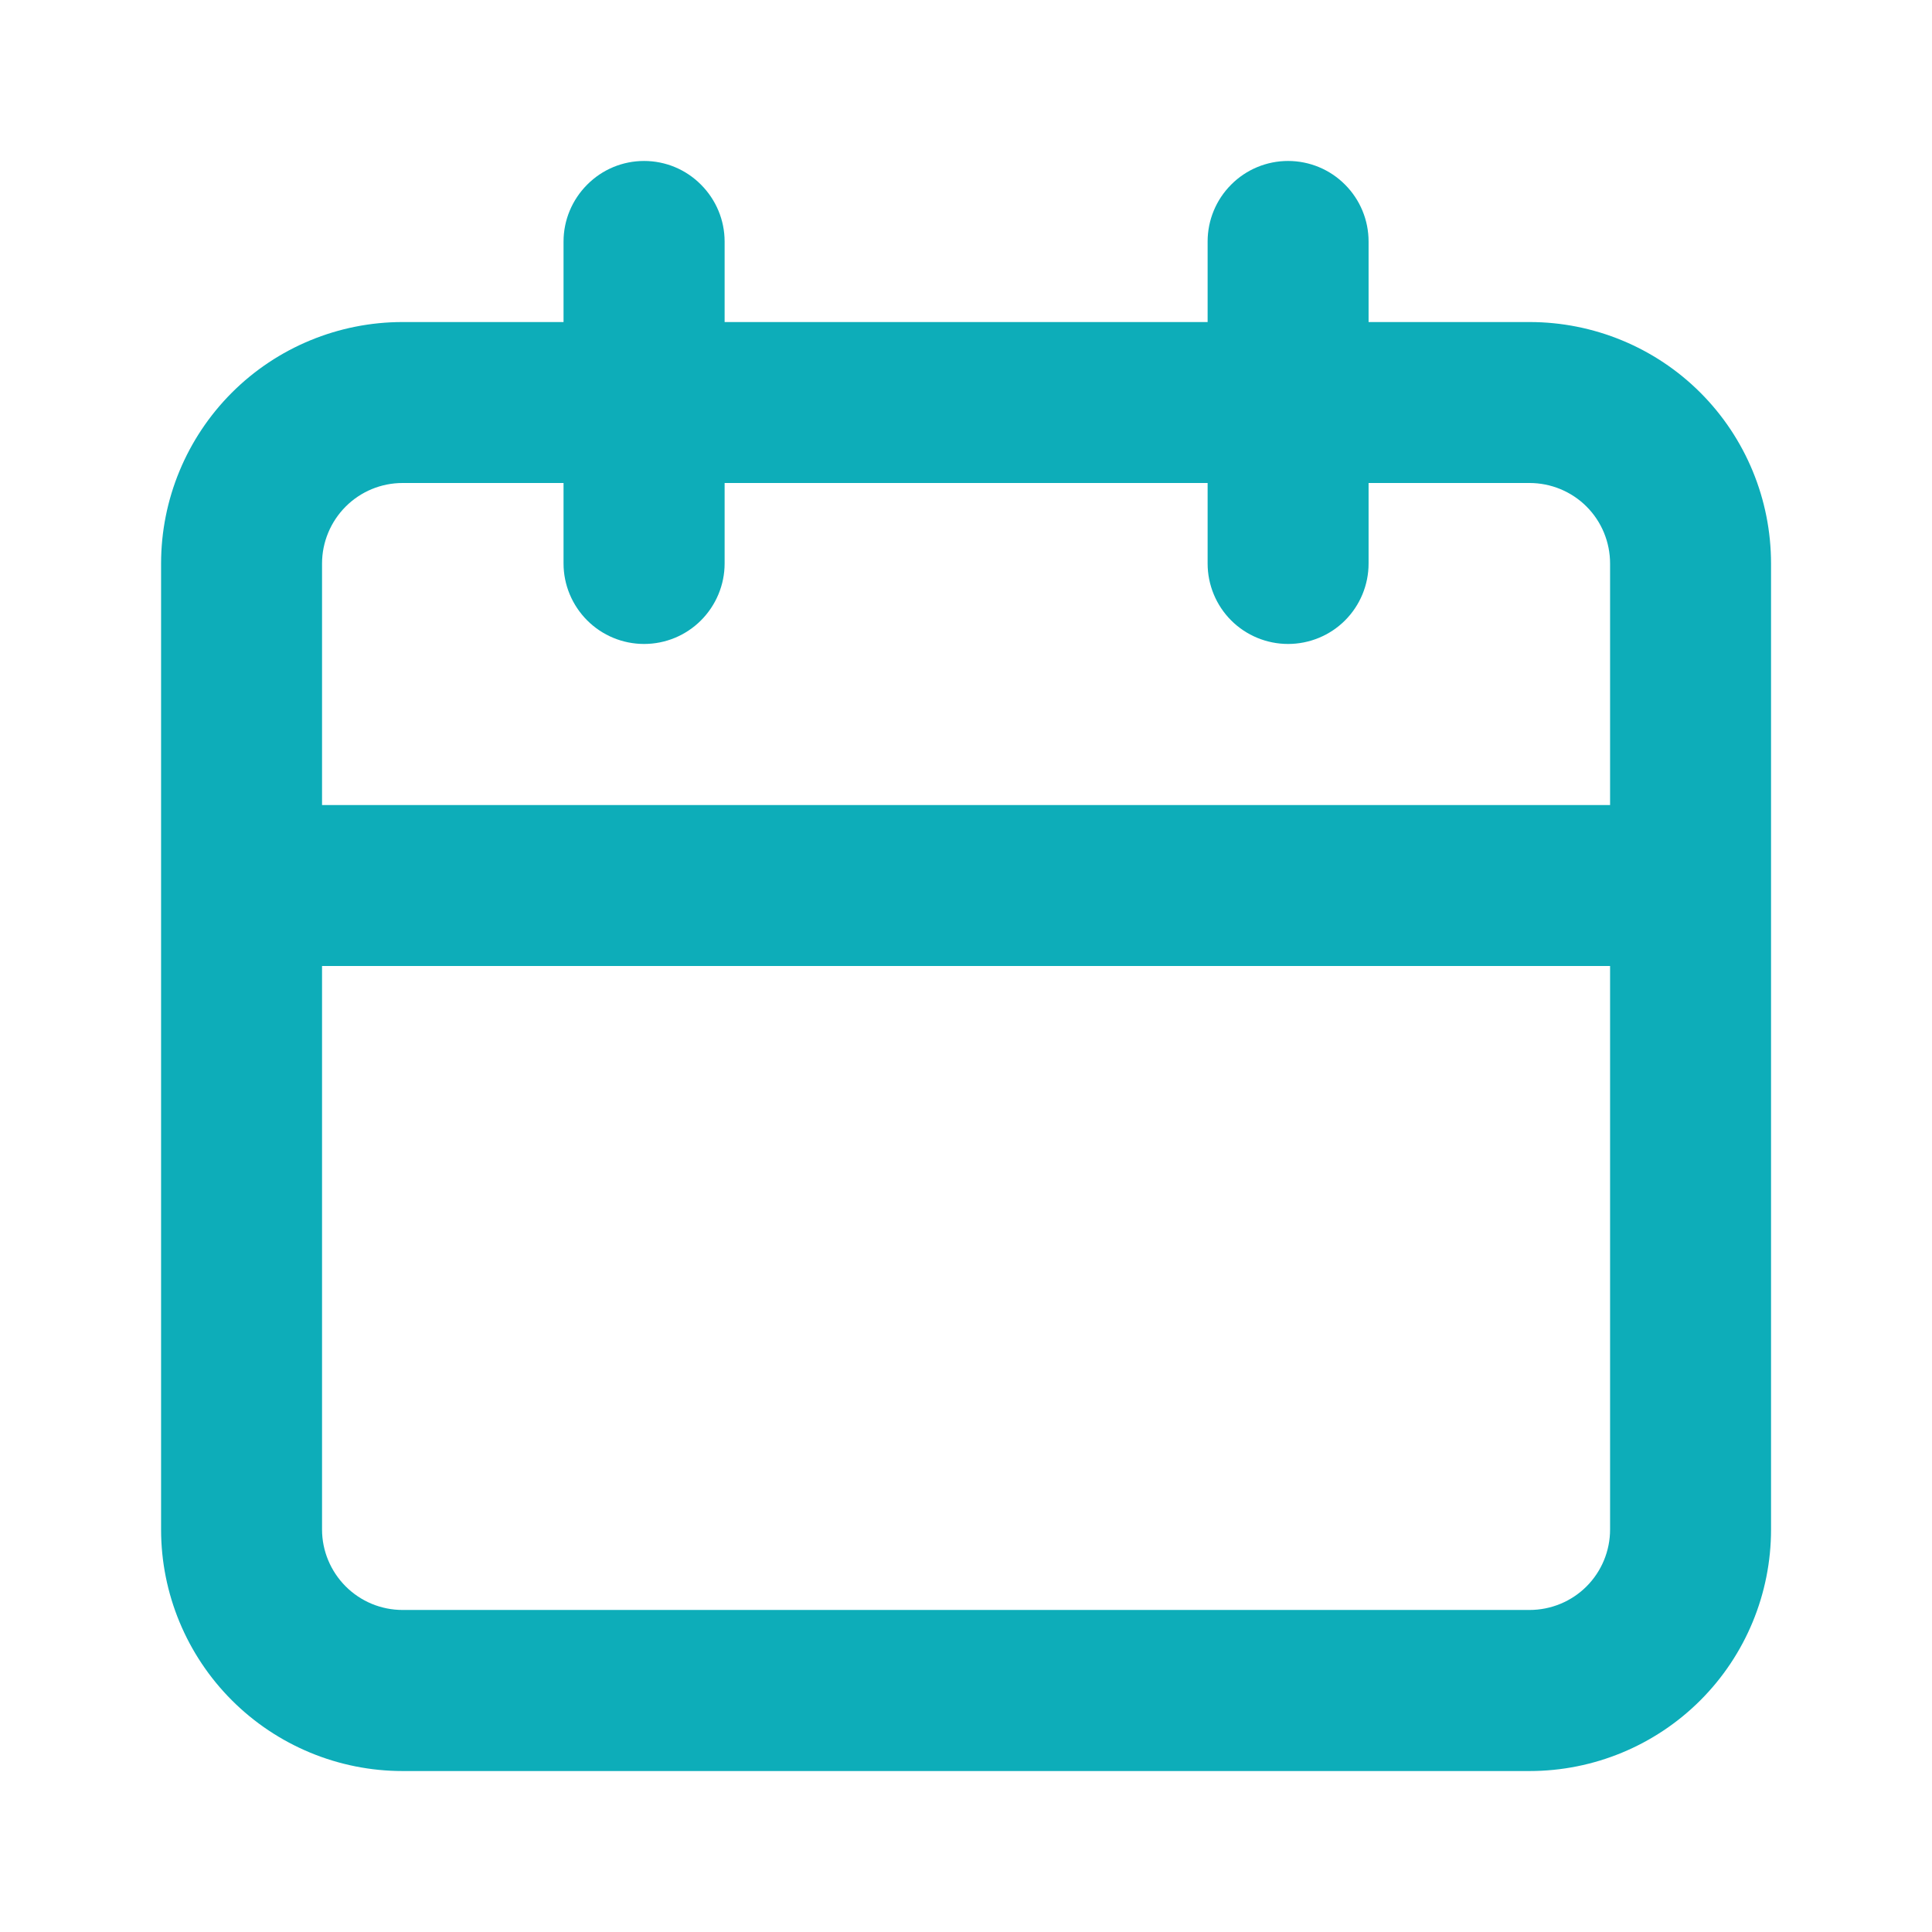
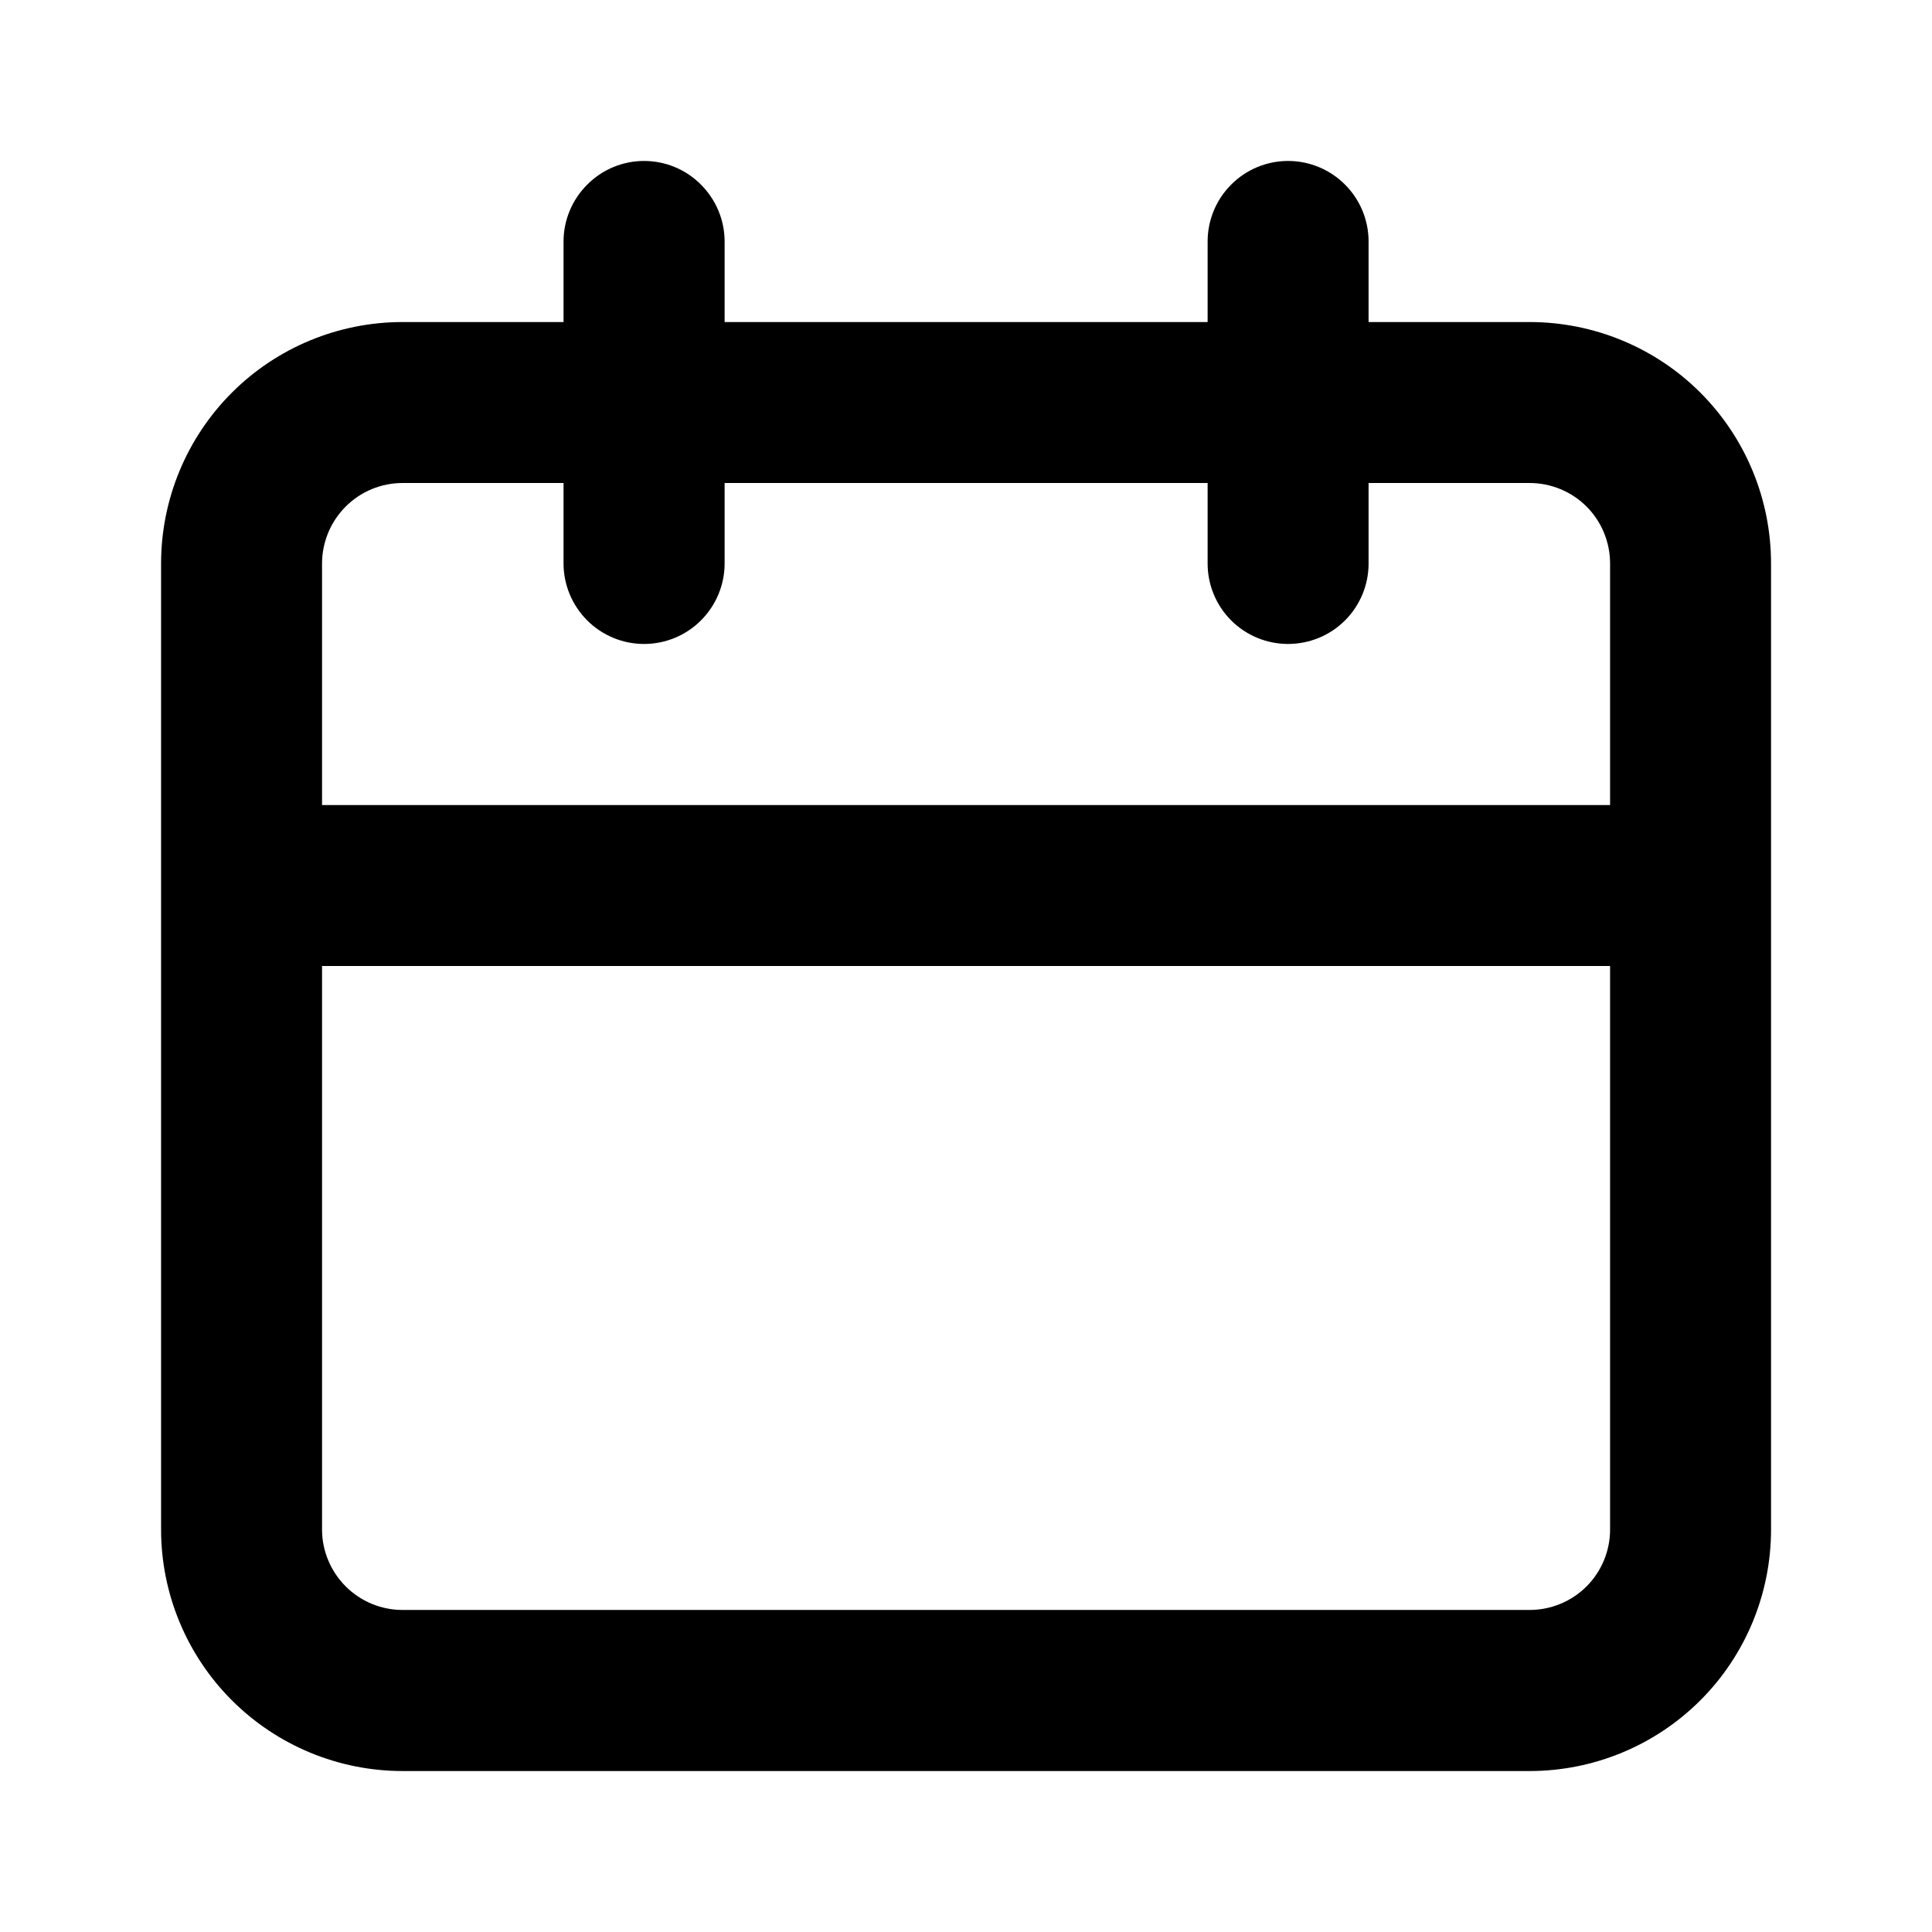
<svg xmlns="http://www.w3.org/2000/svg" width="16" height="16" viewBox="0 0 16 16" fill="none">
-   <path d="M12.667 2.667H11.334V2C11.334 1.823 11.264 1.654 11.139 1.529C11.014 1.403 10.844 1.333 10.667 1.333C10.491 1.333 10.321 1.403 10.196 1.529C10.071 1.654 10.001 1.823 10.001 2V2.667H6.001V2C6.001 1.823 5.93 1.654 5.805 1.529C5.68 1.403 5.511 1.333 5.334 1.333C5.157 1.333 4.988 1.403 4.863 1.529C4.738 1.654 4.667 1.823 4.667 2V2.667H3.334C2.804 2.667 2.295 2.877 1.92 3.252C1.545 3.627 1.334 4.136 1.334 4.667V12.667C1.334 13.197 1.545 13.706 1.92 14.081C2.295 14.456 2.804 14.667 3.334 14.667H12.667C13.198 14.667 13.707 14.456 14.082 14.081C14.457 13.706 14.667 13.197 14.667 12.667V4.667C14.667 4.136 14.457 3.627 14.082 3.252C13.707 2.877 13.198 2.667 12.667 2.667ZM13.334 12.667C13.334 12.843 13.264 13.013 13.139 13.138C13.014 13.263 12.844 13.333 12.667 13.333H3.334C3.157 13.333 2.988 13.263 2.863 13.138C2.738 13.013 2.667 12.843 2.667 12.667V8H13.334V12.667ZM13.334 6.667H2.667V4.667C2.667 4.49 2.738 4.32 2.863 4.195C2.988 4.07 3.157 4 3.334 4H4.667V4.667C4.667 4.843 4.738 5.013 4.863 5.138C4.988 5.263 5.157 5.333 5.334 5.333C5.511 5.333 5.68 5.263 5.805 5.138C5.93 5.013 6.001 4.843 6.001 4.667V4H10.001V4.667C10.001 4.843 10.071 5.013 10.196 5.138C10.321 5.263 10.491 5.333 10.667 5.333C10.844 5.333 11.014 5.263 11.139 5.138C11.264 5.013 11.334 4.843 11.334 4.667V4H12.667C12.844 4 13.014 4.07 13.139 4.195C13.264 4.32 13.334 4.49 13.334 4.667V6.667Z" fill="#0DADB9" />
+   <path d="M12.667 2.667H11.334V2C11.334 1.823 11.264 1.654 11.139 1.529C11.014 1.403 10.844 1.333 10.667 1.333C10.491 1.333 10.321 1.403 10.196 1.529C10.071 1.654 10.001 1.823 10.001 2V2.667H6.001V2C6.001 1.823 5.93 1.654 5.805 1.529C5.68 1.403 5.511 1.333 5.334 1.333C5.157 1.333 4.988 1.403 4.863 1.529C4.738 1.654 4.667 1.823 4.667 2V2.667H3.334C2.804 2.667 2.295 2.877 1.92 3.252C1.545 3.627 1.334 4.136 1.334 4.667V12.667C1.334 13.197 1.545 13.706 1.92 14.081C2.295 14.456 2.804 14.667 3.334 14.667H12.667C13.198 14.667 13.707 14.456 14.082 14.081C14.457 13.706 14.667 13.197 14.667 12.667V4.667C14.667 4.136 14.457 3.627 14.082 3.252C13.707 2.877 13.198 2.667 12.667 2.667ZM13.334 12.667C13.334 12.843 13.264 13.013 13.139 13.138C13.014 13.263 12.844 13.333 12.667 13.333H3.334C3.157 13.333 2.988 13.263 2.863 13.138C2.738 13.013 2.667 12.843 2.667 12.667V8H13.334V12.667ZM13.334 6.667H2.667V4.667C2.667 4.49 2.738 4.32 2.863 4.195C2.988 4.07 3.157 4 3.334 4H4.667V4.667C4.667 4.843 4.738 5.013 4.863 5.138C4.988 5.263 5.157 5.333 5.334 5.333C5.511 5.333 5.68 5.263 5.805 5.138C5.93 5.013 6.001 4.843 6.001 4.667V4H10.001V4.667C10.001 4.843 10.071 5.013 10.196 5.138C10.321 5.263 10.491 5.333 10.667 5.333C10.844 5.333 11.014 5.263 11.139 5.138C11.264 5.013 11.334 4.843 11.334 4.667V4H12.667C12.844 4 13.014 4.07 13.139 4.195C13.264 4.32 13.334 4.49 13.334 4.667V6.667Z" fill="currentColor" />
</svg>
